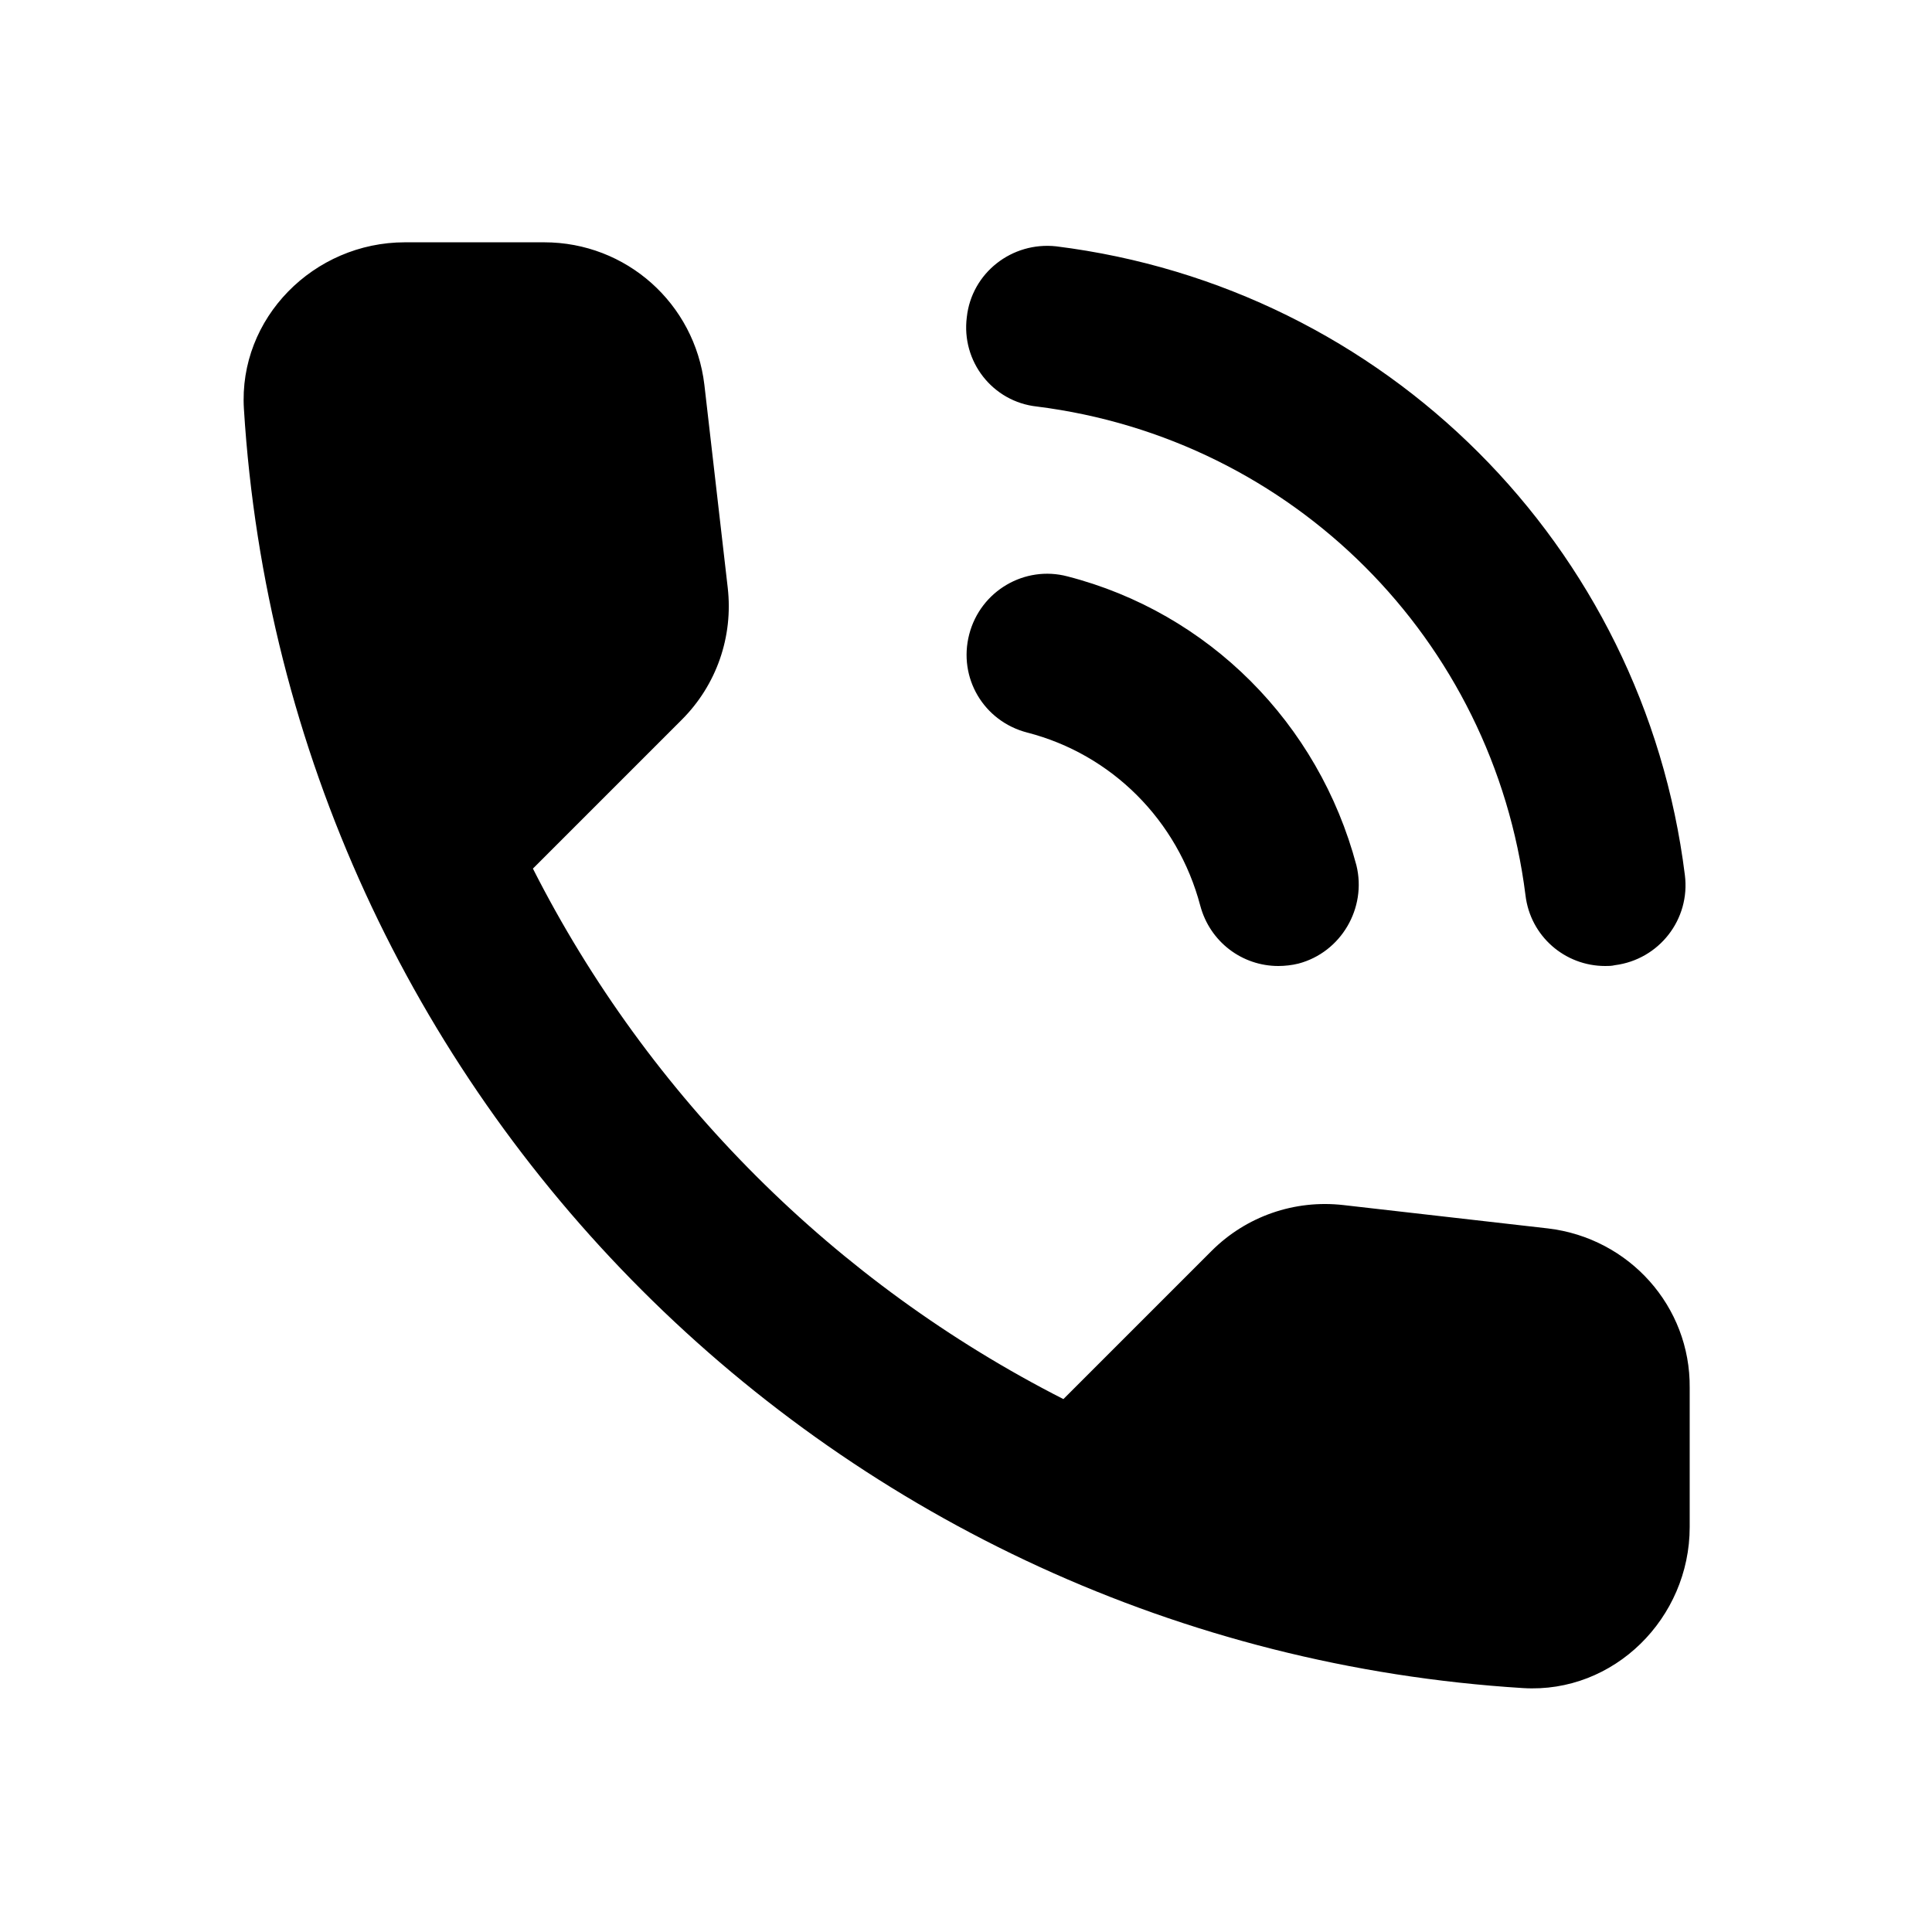
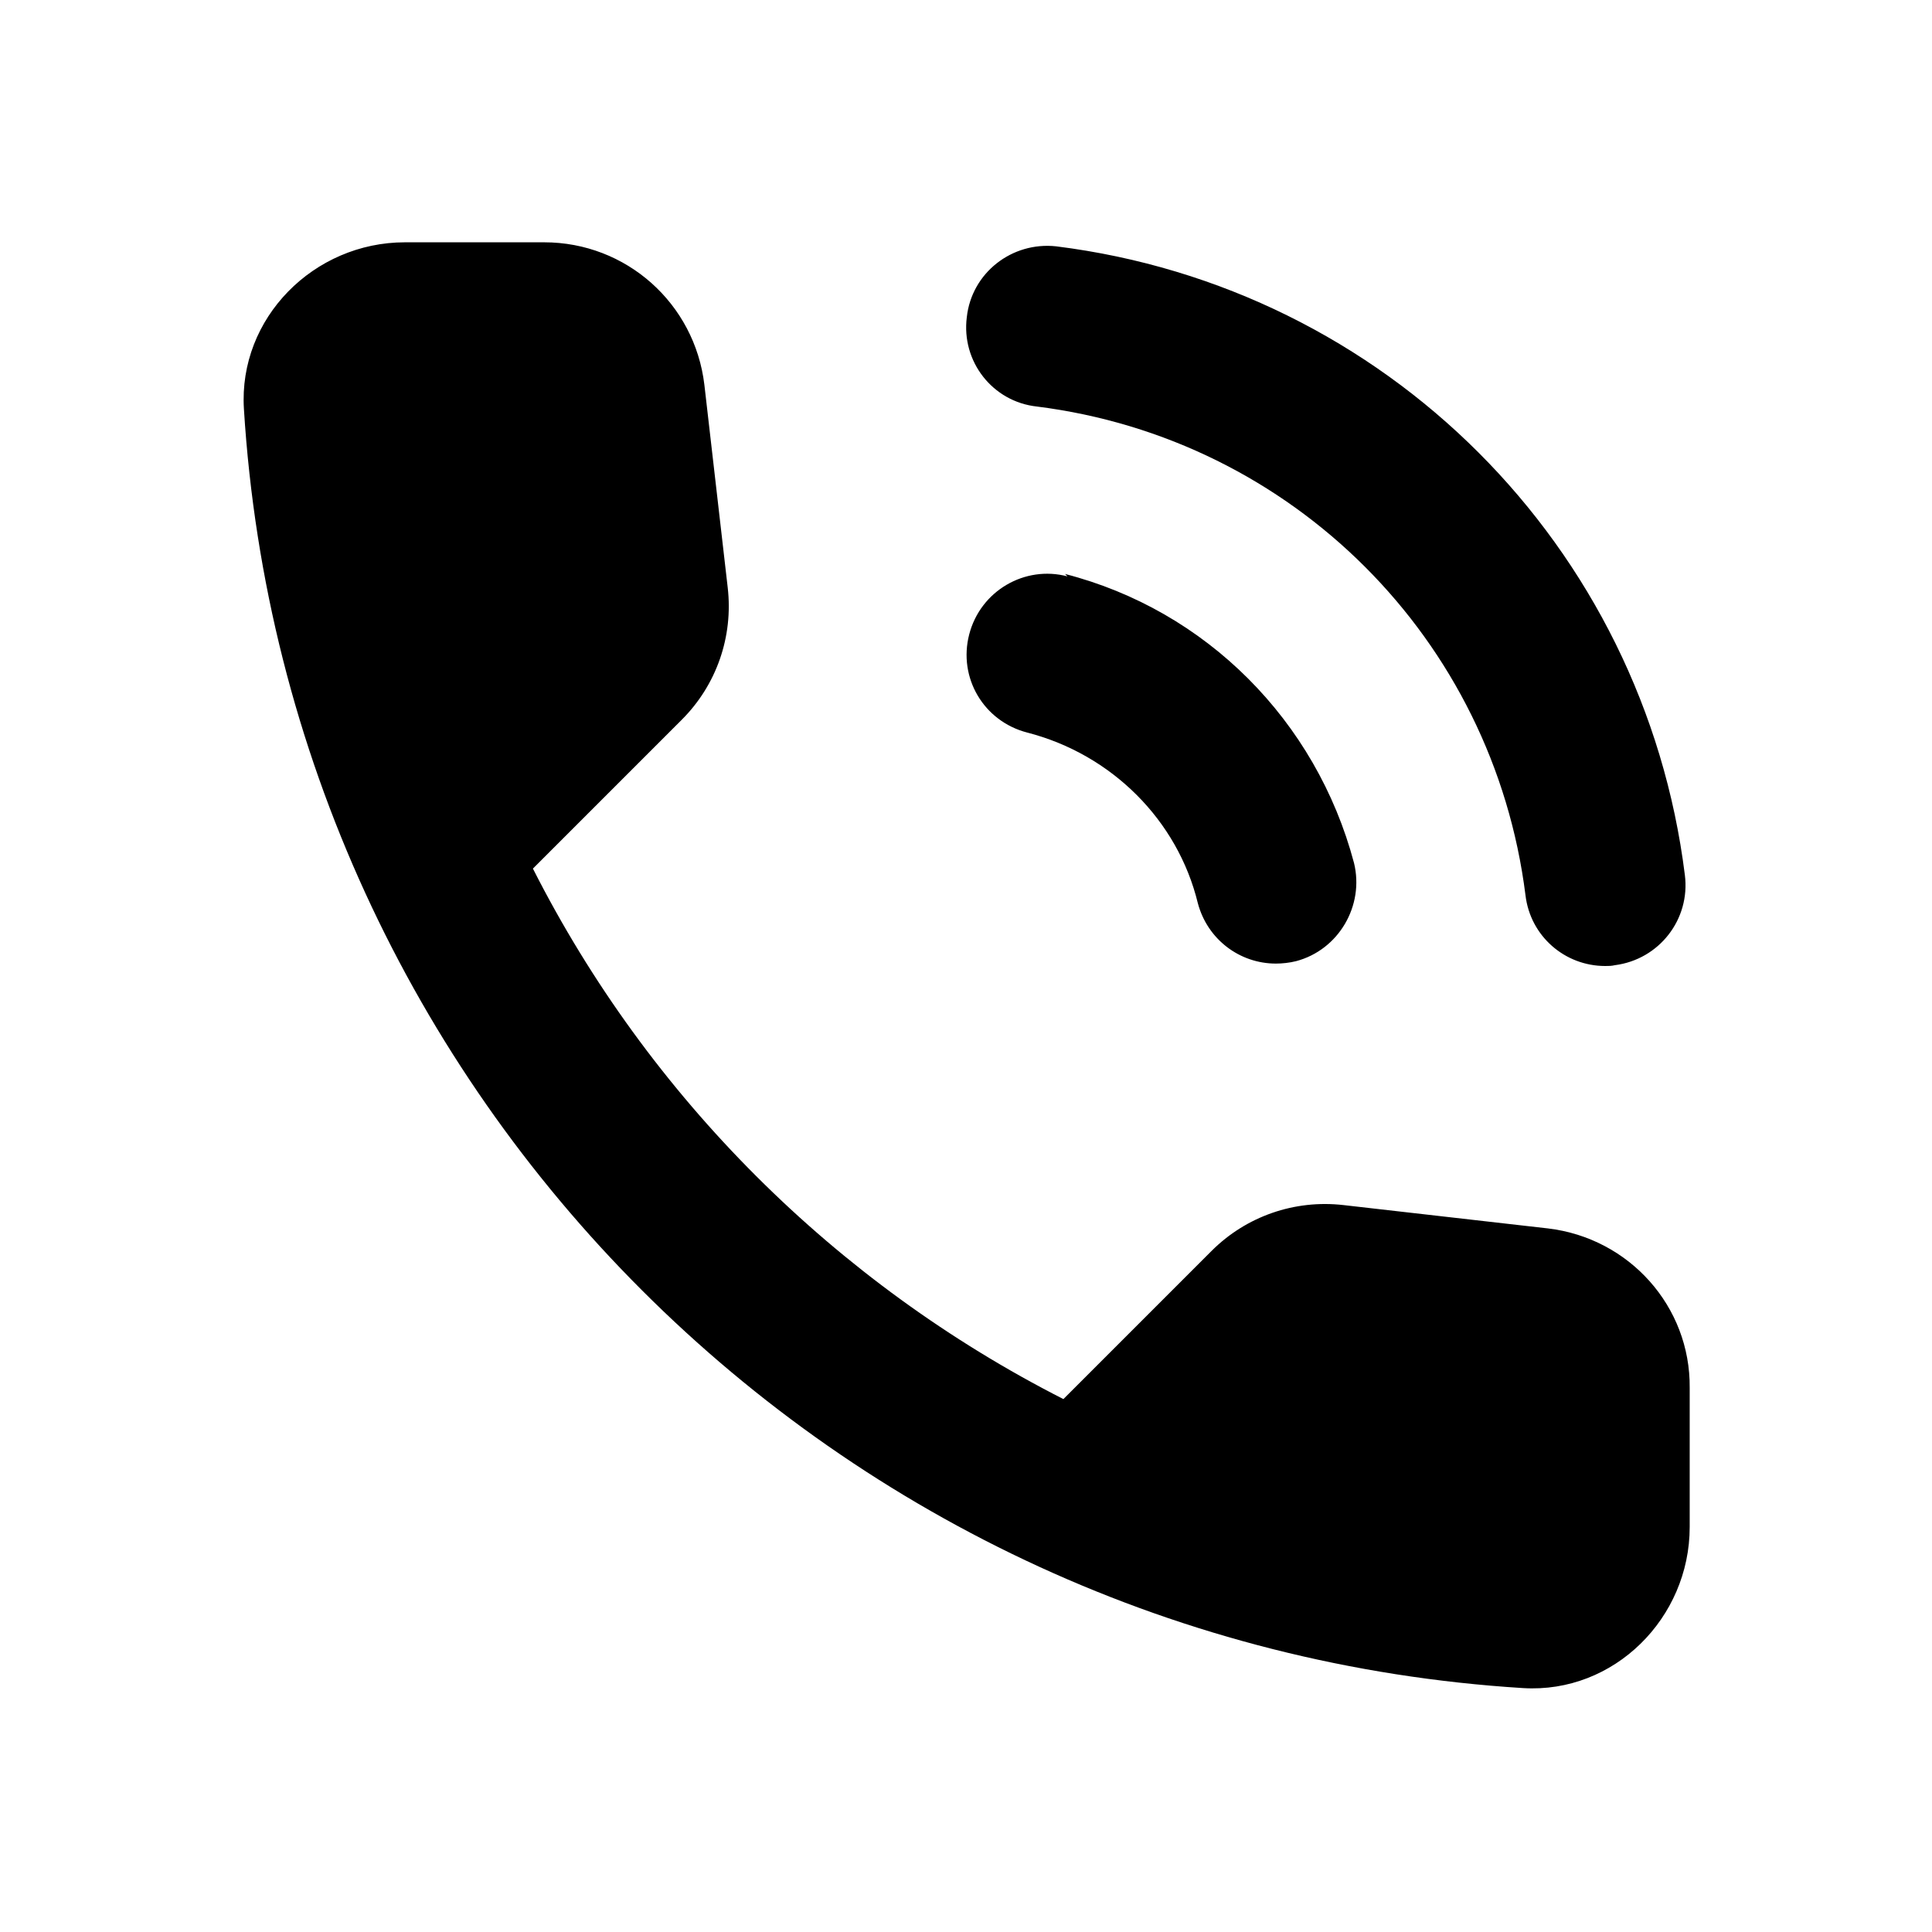
<svg xmlns="http://www.w3.org/2000/svg" width="24" height="24" viewBox="0 0 24 24">
  <path fill="none" d="M0 0h24v24H0V0z" />
-   <path d="M12.88 5.05c3.18.4 5.67 2.89 6.07 6.07.06.51.49.88.99.88.04 0 .08 0 .12-.01.55-.07.94-.57.87-1.12-.51-4.09-3.72-7.3-7.81-7.81-.55-.06-1.05.33-1.11.88-.07.55.32 1.05.87 1.11zm.38 2.11c-.53-.14-1.08.18-1.22.72s.18 1.08.72 1.22c1.05.27 1.87 1.09 2.15 2.15.12.45.52.75.97.75.08 0 .17-.01.25-.03.53-.14.85-.69.72-1.22-.47-1.77-1.84-3.14-3.59-3.59zm5.97 8.1l-2.54-.29c-.61-.07-1.21.14-1.64.57l-1.84 1.84c-2.83-1.44-5.15-3.75-6.59-6.59l1.85-1.85c.43-.43.64-1.03.57-1.64l-.29-2.52c-.12-1.01-.97-1.77-1.99-1.77H5.03c-1.13 0-2.07.94-2 2.07.53 8.54 7.36 15.36 15.89 15.89 1.13.07 2.07-.87 2.07-2v-1.73c.01-1.01-.75-1.86-1.76-1.98z" />
+   <path d="M12.88 5.05c3.18.4 5.67 2.89 6.07 6.07.06.51.49.88.99.88.04 0 .08 0 .12-.01.55-.07.94-.57.87-1.12-.51-4.09-3.72-7.3-7.81-7.81-.55-.06-1.05.33-1.11.88-.07.55.32 1.05.87 1.11zm.38 2.11c-.53-.14-1.08.18-1.22.72s.18 1.08.72 1.22c1.05.27 1.87 1.09 2.12 2.12.12.45.52.75.97.75.08 0 .17-.01.25-.03.53-.14.85-.69.72-1.22-.47-1.77-1.84-3.14-3.59-3.59zm5.97 8.1l-2.54-.29c-.61-.07-1.21.14-1.64.57l-1.84 1.84c-2.83-1.44-5.15-3.75-6.59-6.59l1.85-1.85c.43-.43.64-1.03.57-1.64l-.29-2.52c-.12-1.01-.97-1.77-1.99-1.77H5.03c-1.13 0-2.07.94-2 2.07.53 8.54 7.36 15.36 15.89 15.89 1.13.07 2.07-.87 2.07-2v-1.73c.01-1.01-.75-1.86-1.76-1.98z" />
</svg>
